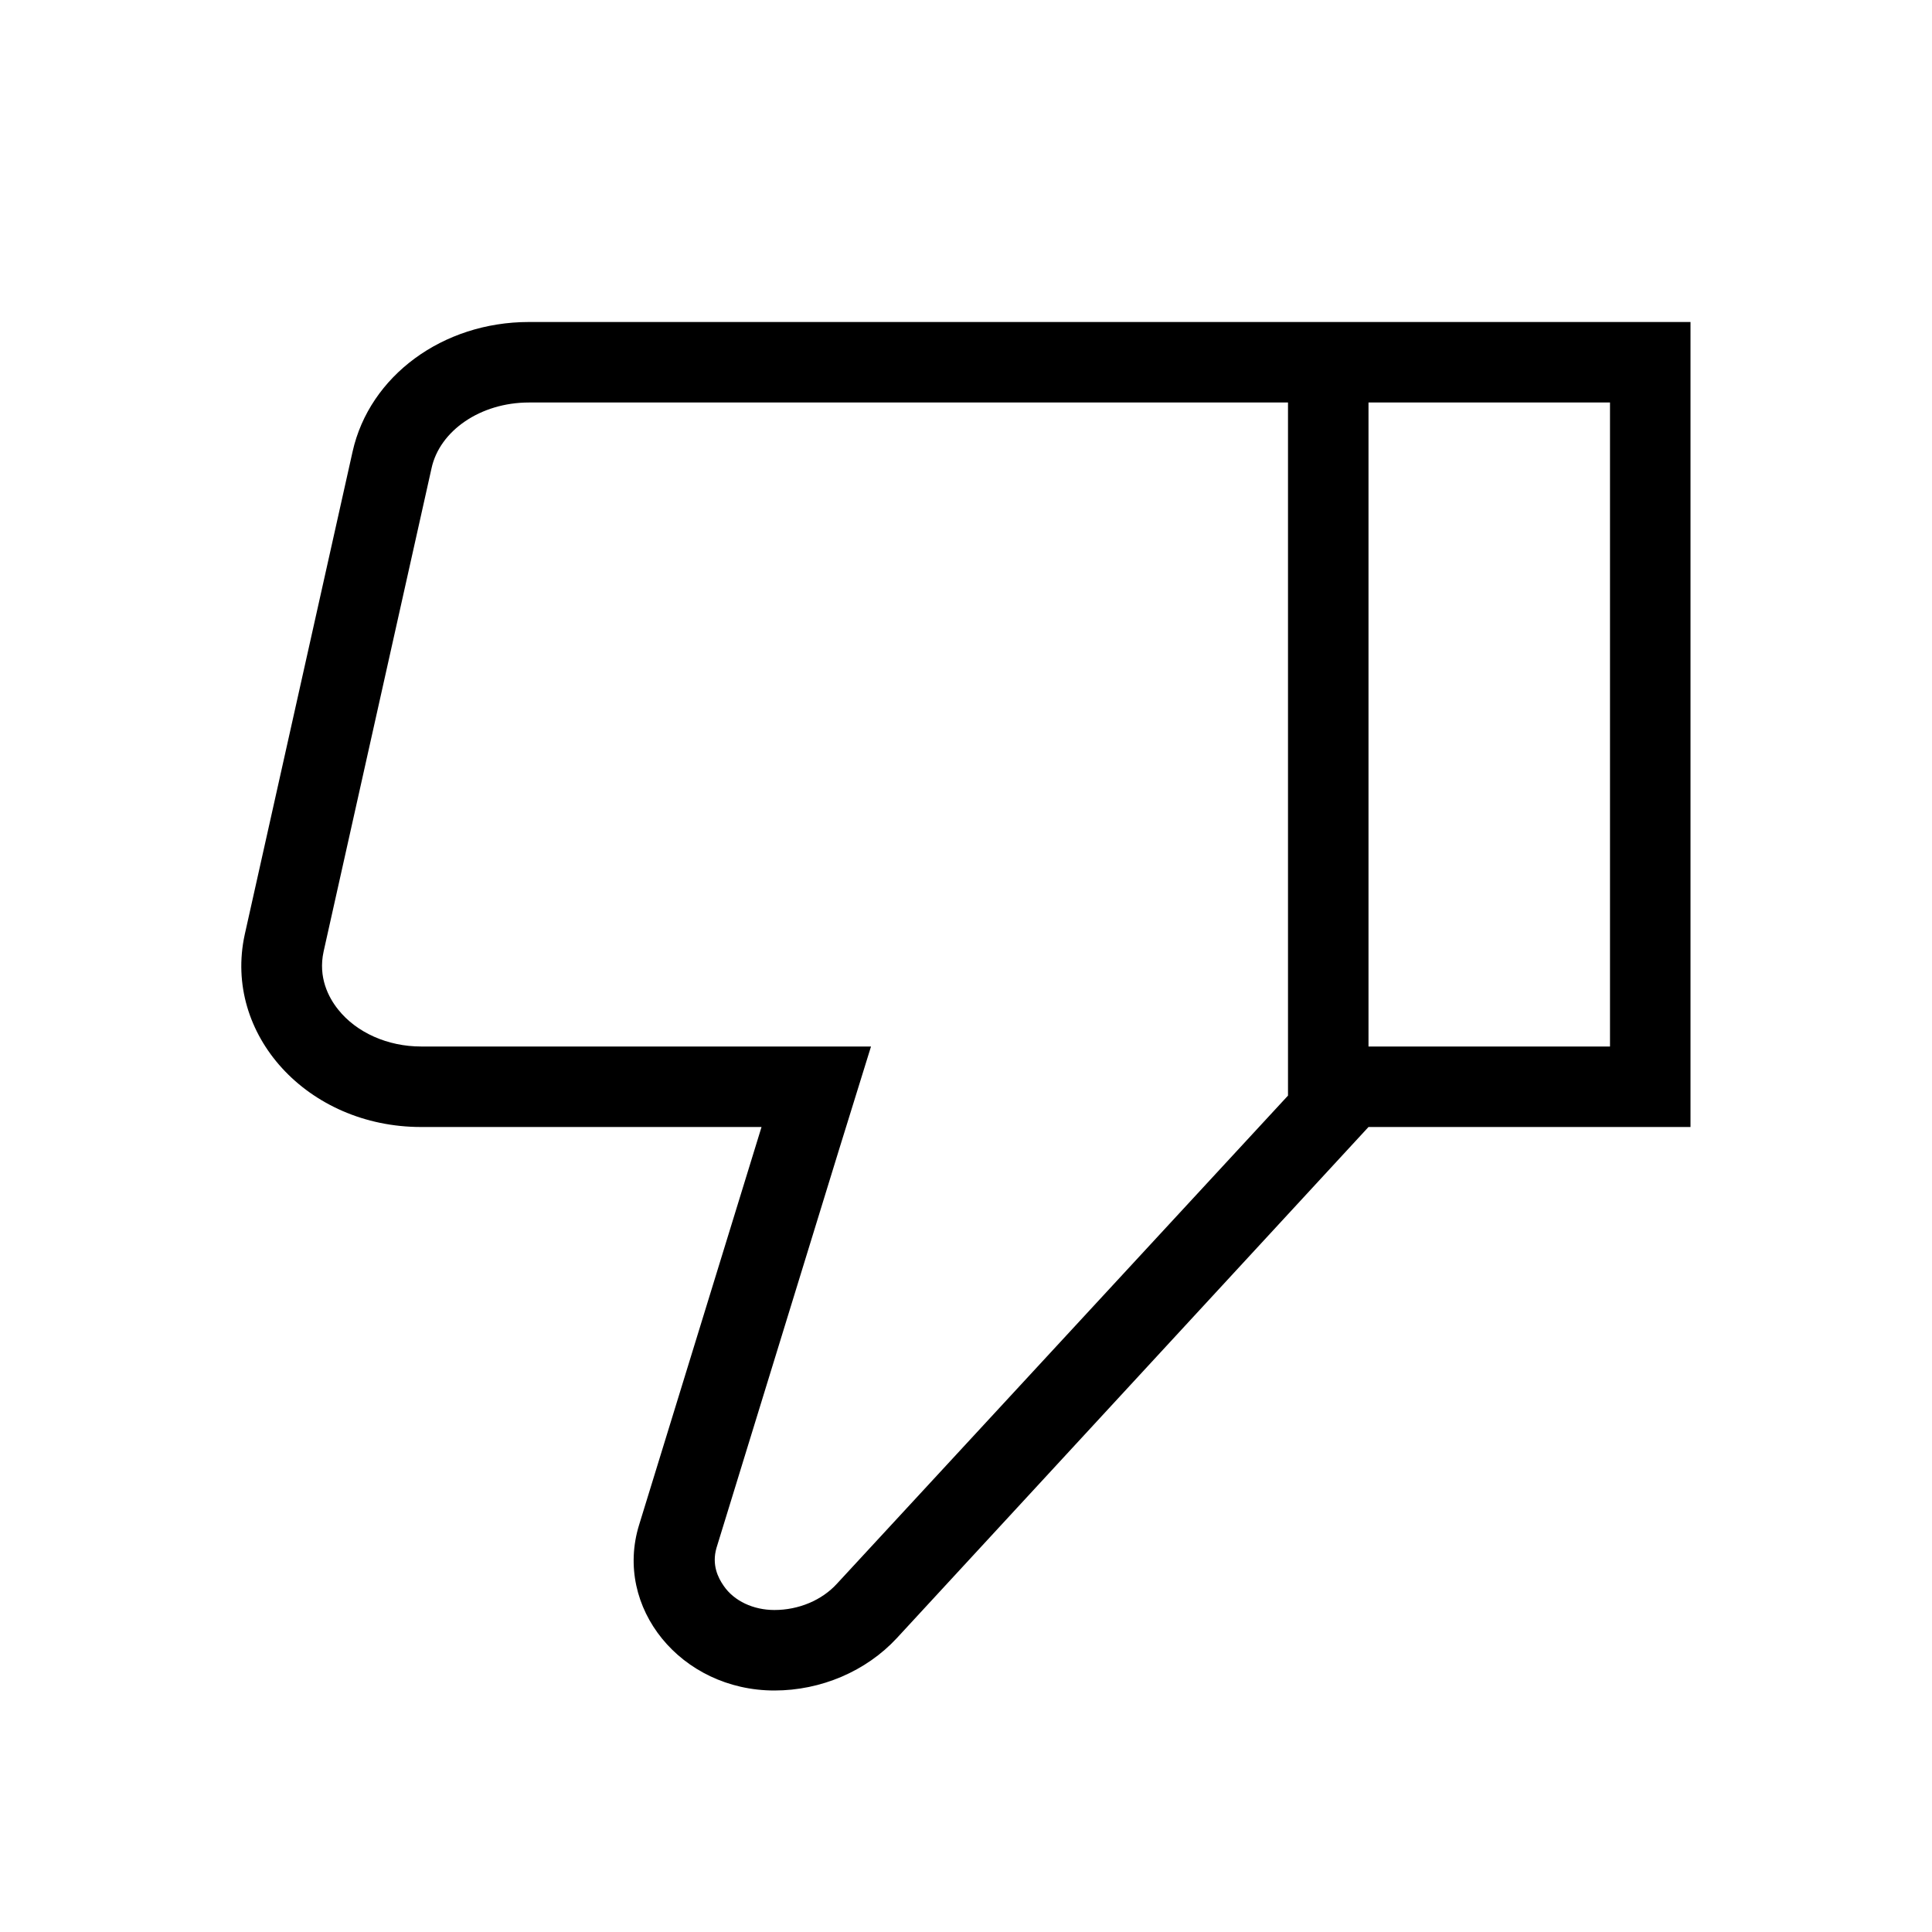
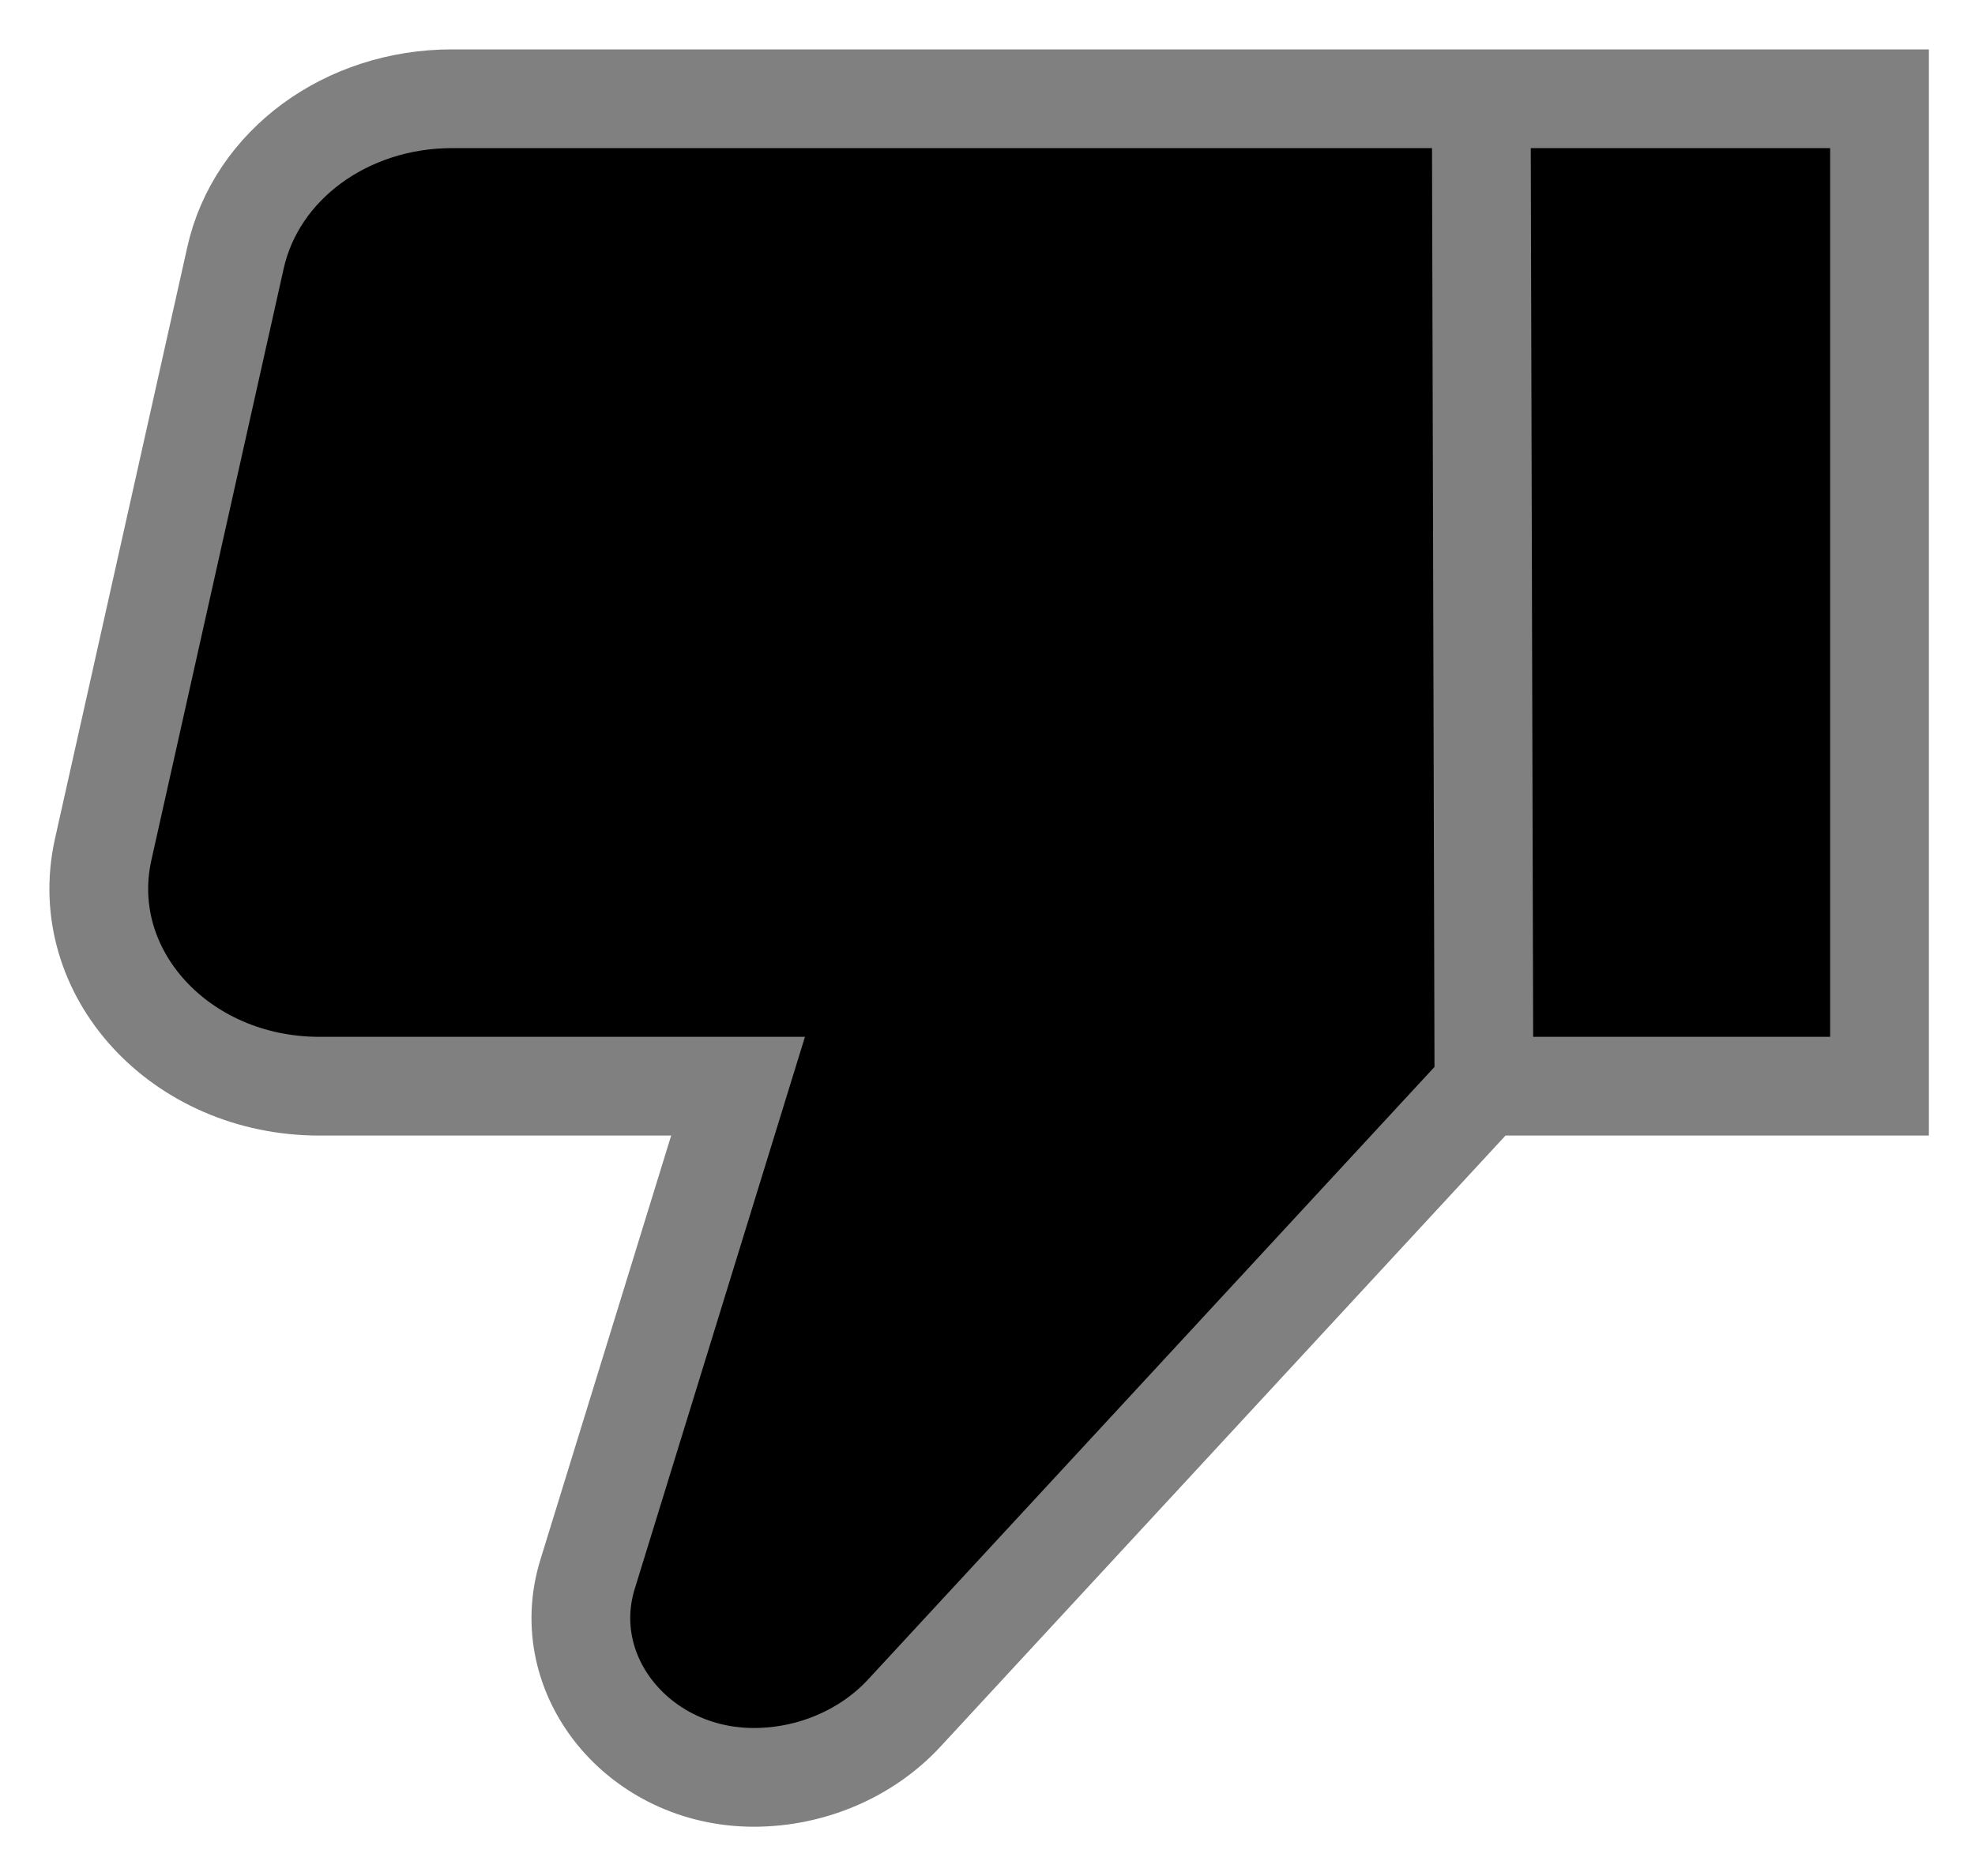
- <svg xmlns="http://www.w3.org/2000/svg" width="24" height="24" viewBox="0 0 24 24" fill="none">
-   <path d="M17 4H16H6.57C5.5 4 4.59 4.67 4.38 5.61L3.04 11.61C2.77 12.85 3.82 14 5.23 14H9.46L7.94 18.94C7.62 19.97 8.46 21 9.62 21C10.2 21 10.76 20.76 11.14 20.35L17 14H21V4H17ZM10.4 19.67C10.21 19.88 9.92 20 9.62 20C9.36 20 9.12 19.89 8.99 19.7C8.92 19.6 8.84 19.44 8.9 19.23L10.42 14.29L10.82 13H9.46H5.23C4.82 13 4.43 12.83 4.2 12.54C4.08 12.39 3.95 12.14 4.02 11.82L5.36 5.82C5.46 5.35 5.97 5 6.57 5H16V13.61L10.4 19.67ZM20 13H17V5H20V13Z" fill="black" />
+ <svg xmlns="http://www.w3.org/2000/svg" width="20" height="19" viewBox="0 0 20 19" fill="none">
+   <path d="M15 1H15.027H19.033V11.001H15.027L9.156 17.351C8.776 17.761 8.215 18.001 7.634 18.001C6.472 18.001 5.63 16.971 5.951 15.941L7.474 11.001H3.236C1.824 11.001 0.772 9.851 1.043 8.611L2.385 2.61C2.595 1.67 3.507 1 4.579 1H14.025H15Z" fill="black" />
+   <path d="M15.027 11.001L9.156 17.351C8.776 17.761 8.215 18.001 7.634 18.001C6.472 18.001 5.63 16.971 5.951 15.941L7.474 11.001H3.236C1.824 11.001 0.772 9.851 1.043 8.611L2.385 2.61C2.595 1.67 3.507 1 4.579 1H14.025H15.027H19.033V11.001H15.027ZM15.027 11.001L15 1" stroke="#808080" />
</svg>
